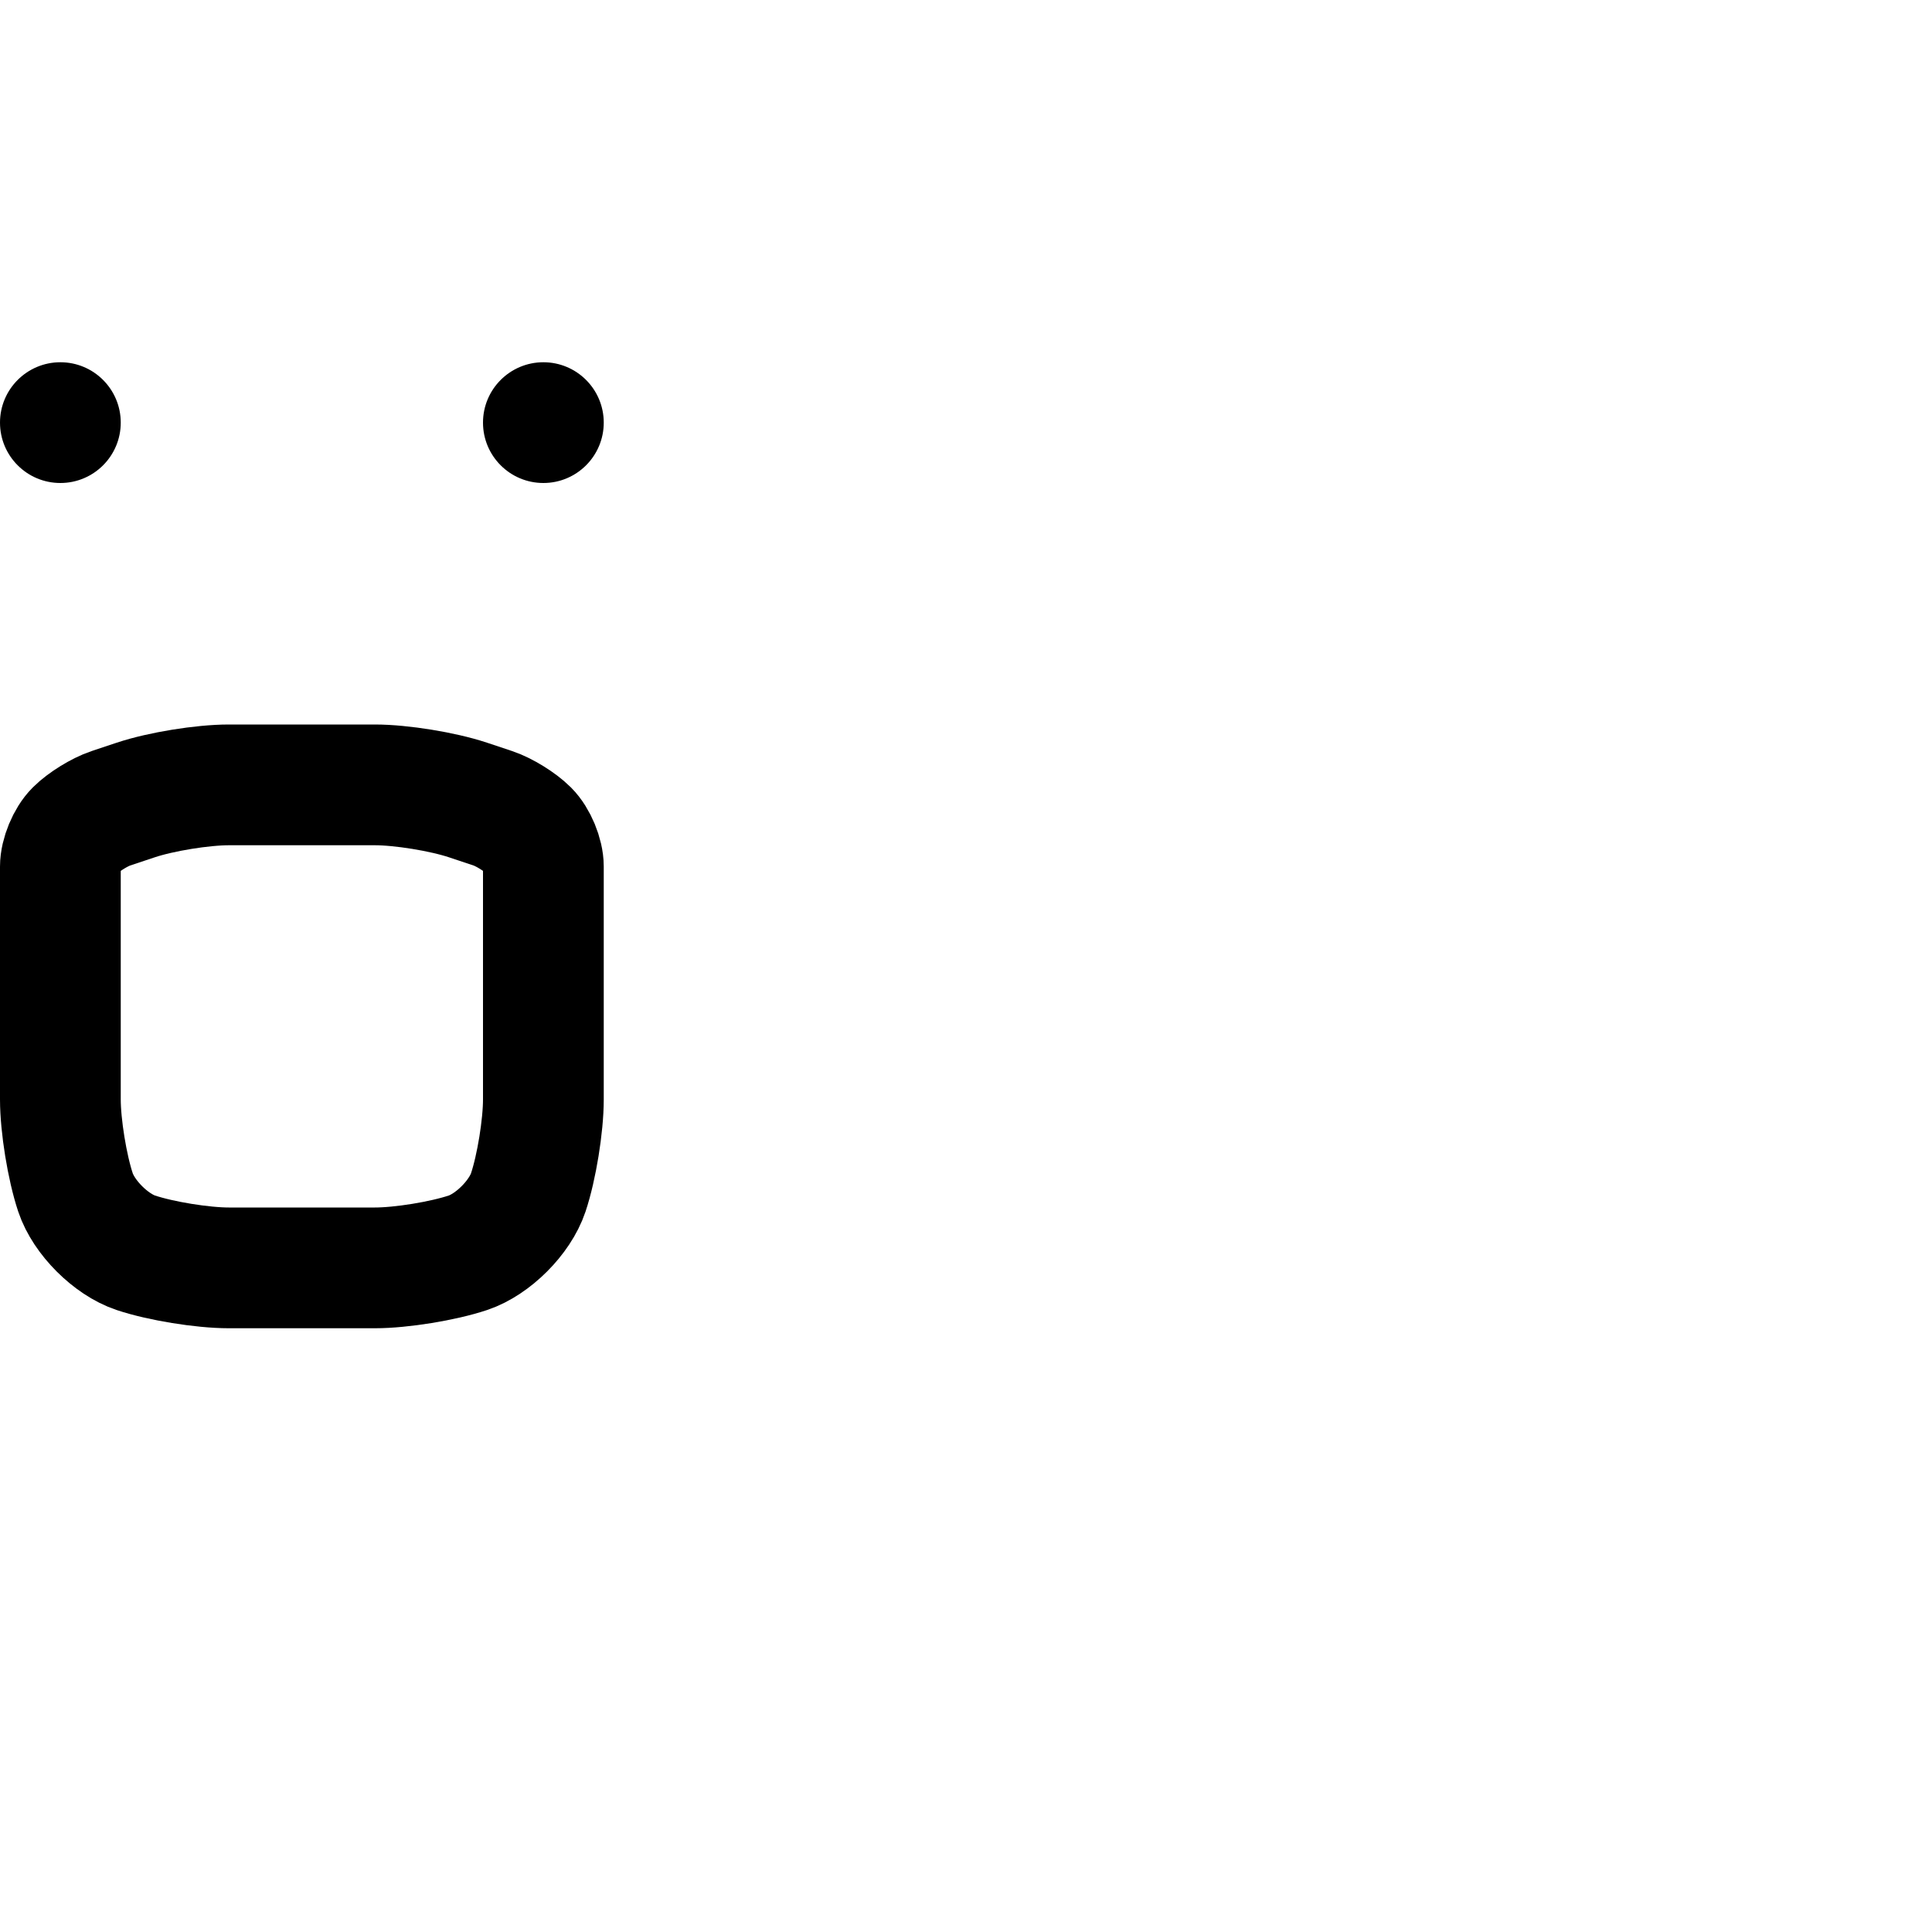
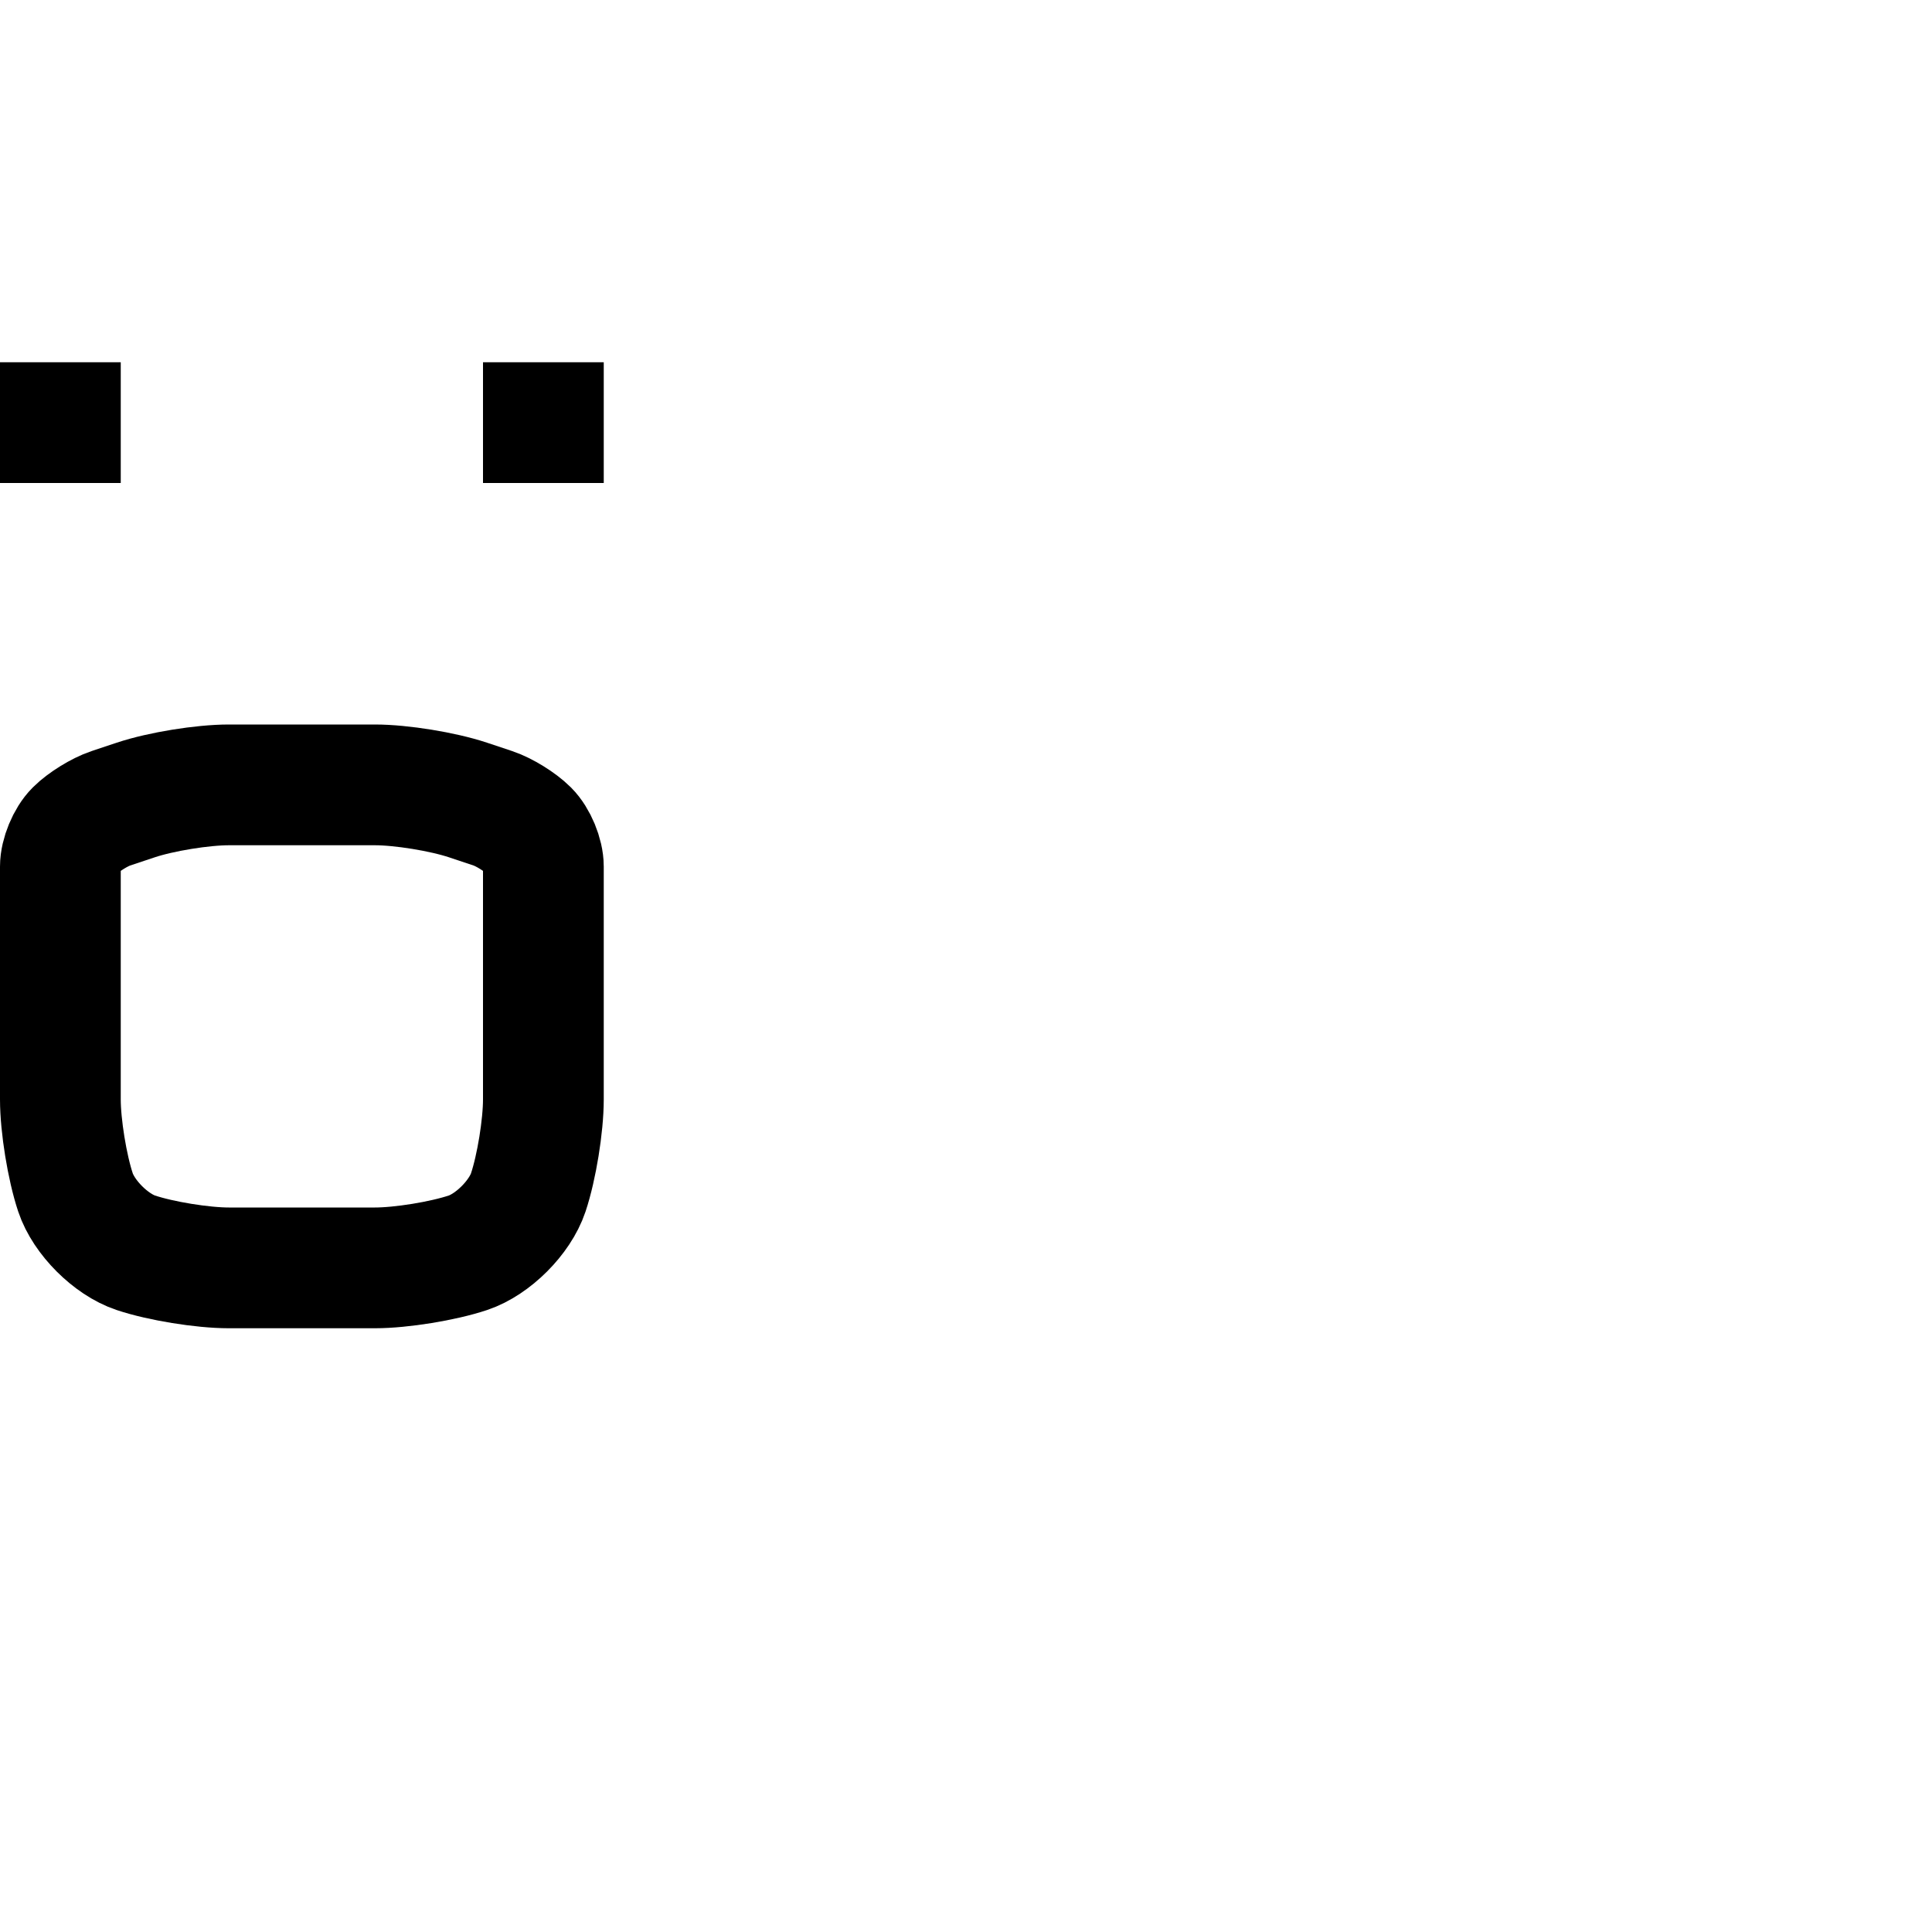
<svg xmlns="http://www.w3.org/2000/svg" viewBox="0 0 16 16" width="160" height="160">
  <path d="M2.000 6.500 C2.202 6.500 2.903 6.500 3.105 6.500 C3.323 6.500 3.668 6.556 3.875 6.625 C3.944 6.648 4.013 6.671 4.082 6.694 C4.175 6.725 4.306 6.806 4.375 6.875 C4.444 6.944 4.500 7.079 4.500 7.177 C4.500 7.201 4.500 7.226 4.500 7.250 C4.500 7.388 4.500 7.612 4.500 7.750 C4.500 7.833 4.500 7.917 4.500 8.000 C4.500 8.276 4.500 8.724 4.500 9.000 C4.500 9.035 4.500 9.070 4.500 9.105 C4.500 9.323 4.444 9.668 4.375 9.875 C4.306 10.082 4.082 10.306 3.875 10.375 C3.668 10.444 3.323 10.500 3.105 10.500 C3.070 10.500 3.035 10.500 3.000 10.500 C2.724 10.500 2.276 10.500 2.000 10.500 C1.965 10.500 1.930 10.500 1.895 10.500 C1.677 10.500 1.332 10.444 1.125 10.375 C0.918 10.306 0.694 10.082 0.625 9.875 C0.556 9.668 0.500 9.323 0.500 9.105 C0.500 9.070 0.500 9.035 0.500 9.000 C0.500 8.724 0.500 8.276 0.500 8.000 C0.500 7.917 0.500 7.833 0.500 7.750 C0.500 7.612 0.500 7.388 0.500 7.250 C0.500 7.226 0.500 7.201 0.500 7.177 C0.500 7.079 0.556 6.944 0.625 6.875 C0.694 6.806 0.825 6.725 0.918 6.694 C0.987 6.671 1.056 6.648 1.125 6.625 C1.332 6.556 1.677 6.500 1.895 6.500 C2.097 6.500 2.798 6.500 3.000 6.500 " fill="none" stroke="#000" stroke-width="1.0" stroke-linecap="butt" stroke-linejoin="miter" stroke-miterlimit="4" />
-   <circle cx="0.5" cy="3.5" r="0.5" fill="#000" />
-   <circle cx="4.5" cy="3.5" r="0.5" fill="#000" />
+   <rect x="0.0" y="3.0" width="1.0" height="1.0" rx="0" fill="#000" />
+   <rect x="4.0" y="3.0" width="1.0" height="1.0" rx="0" fill="#000" />
</svg>
